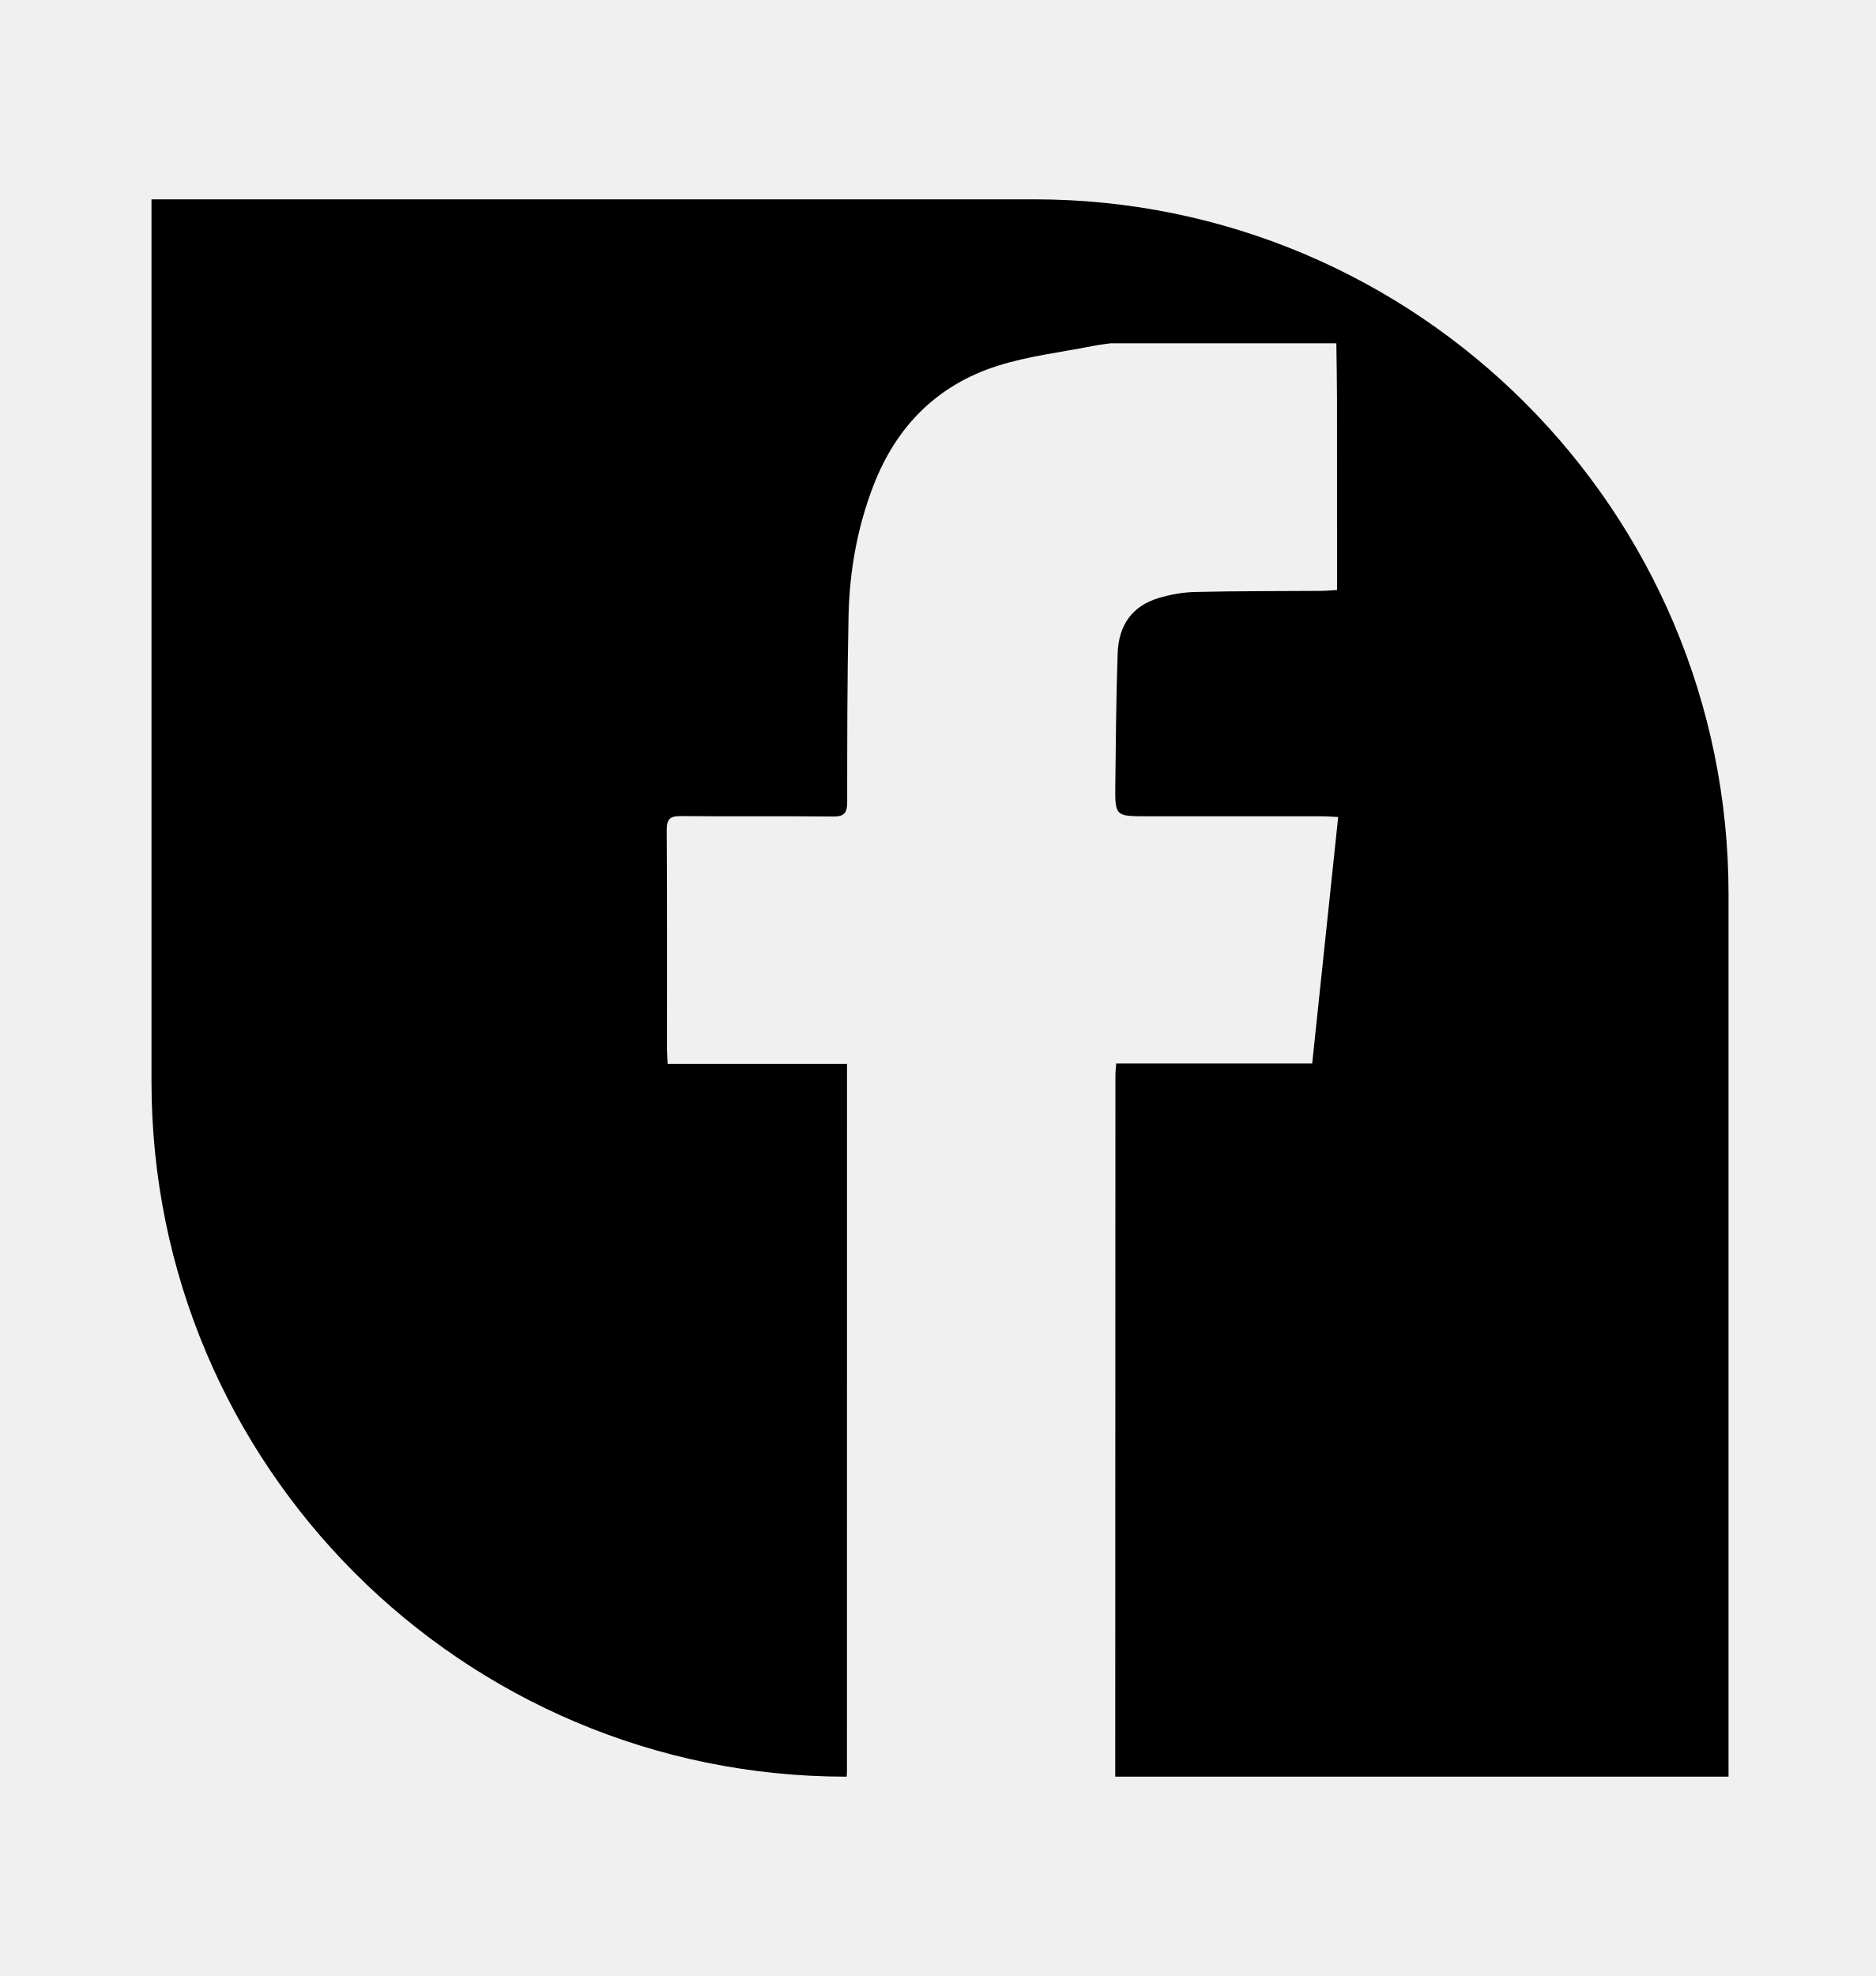
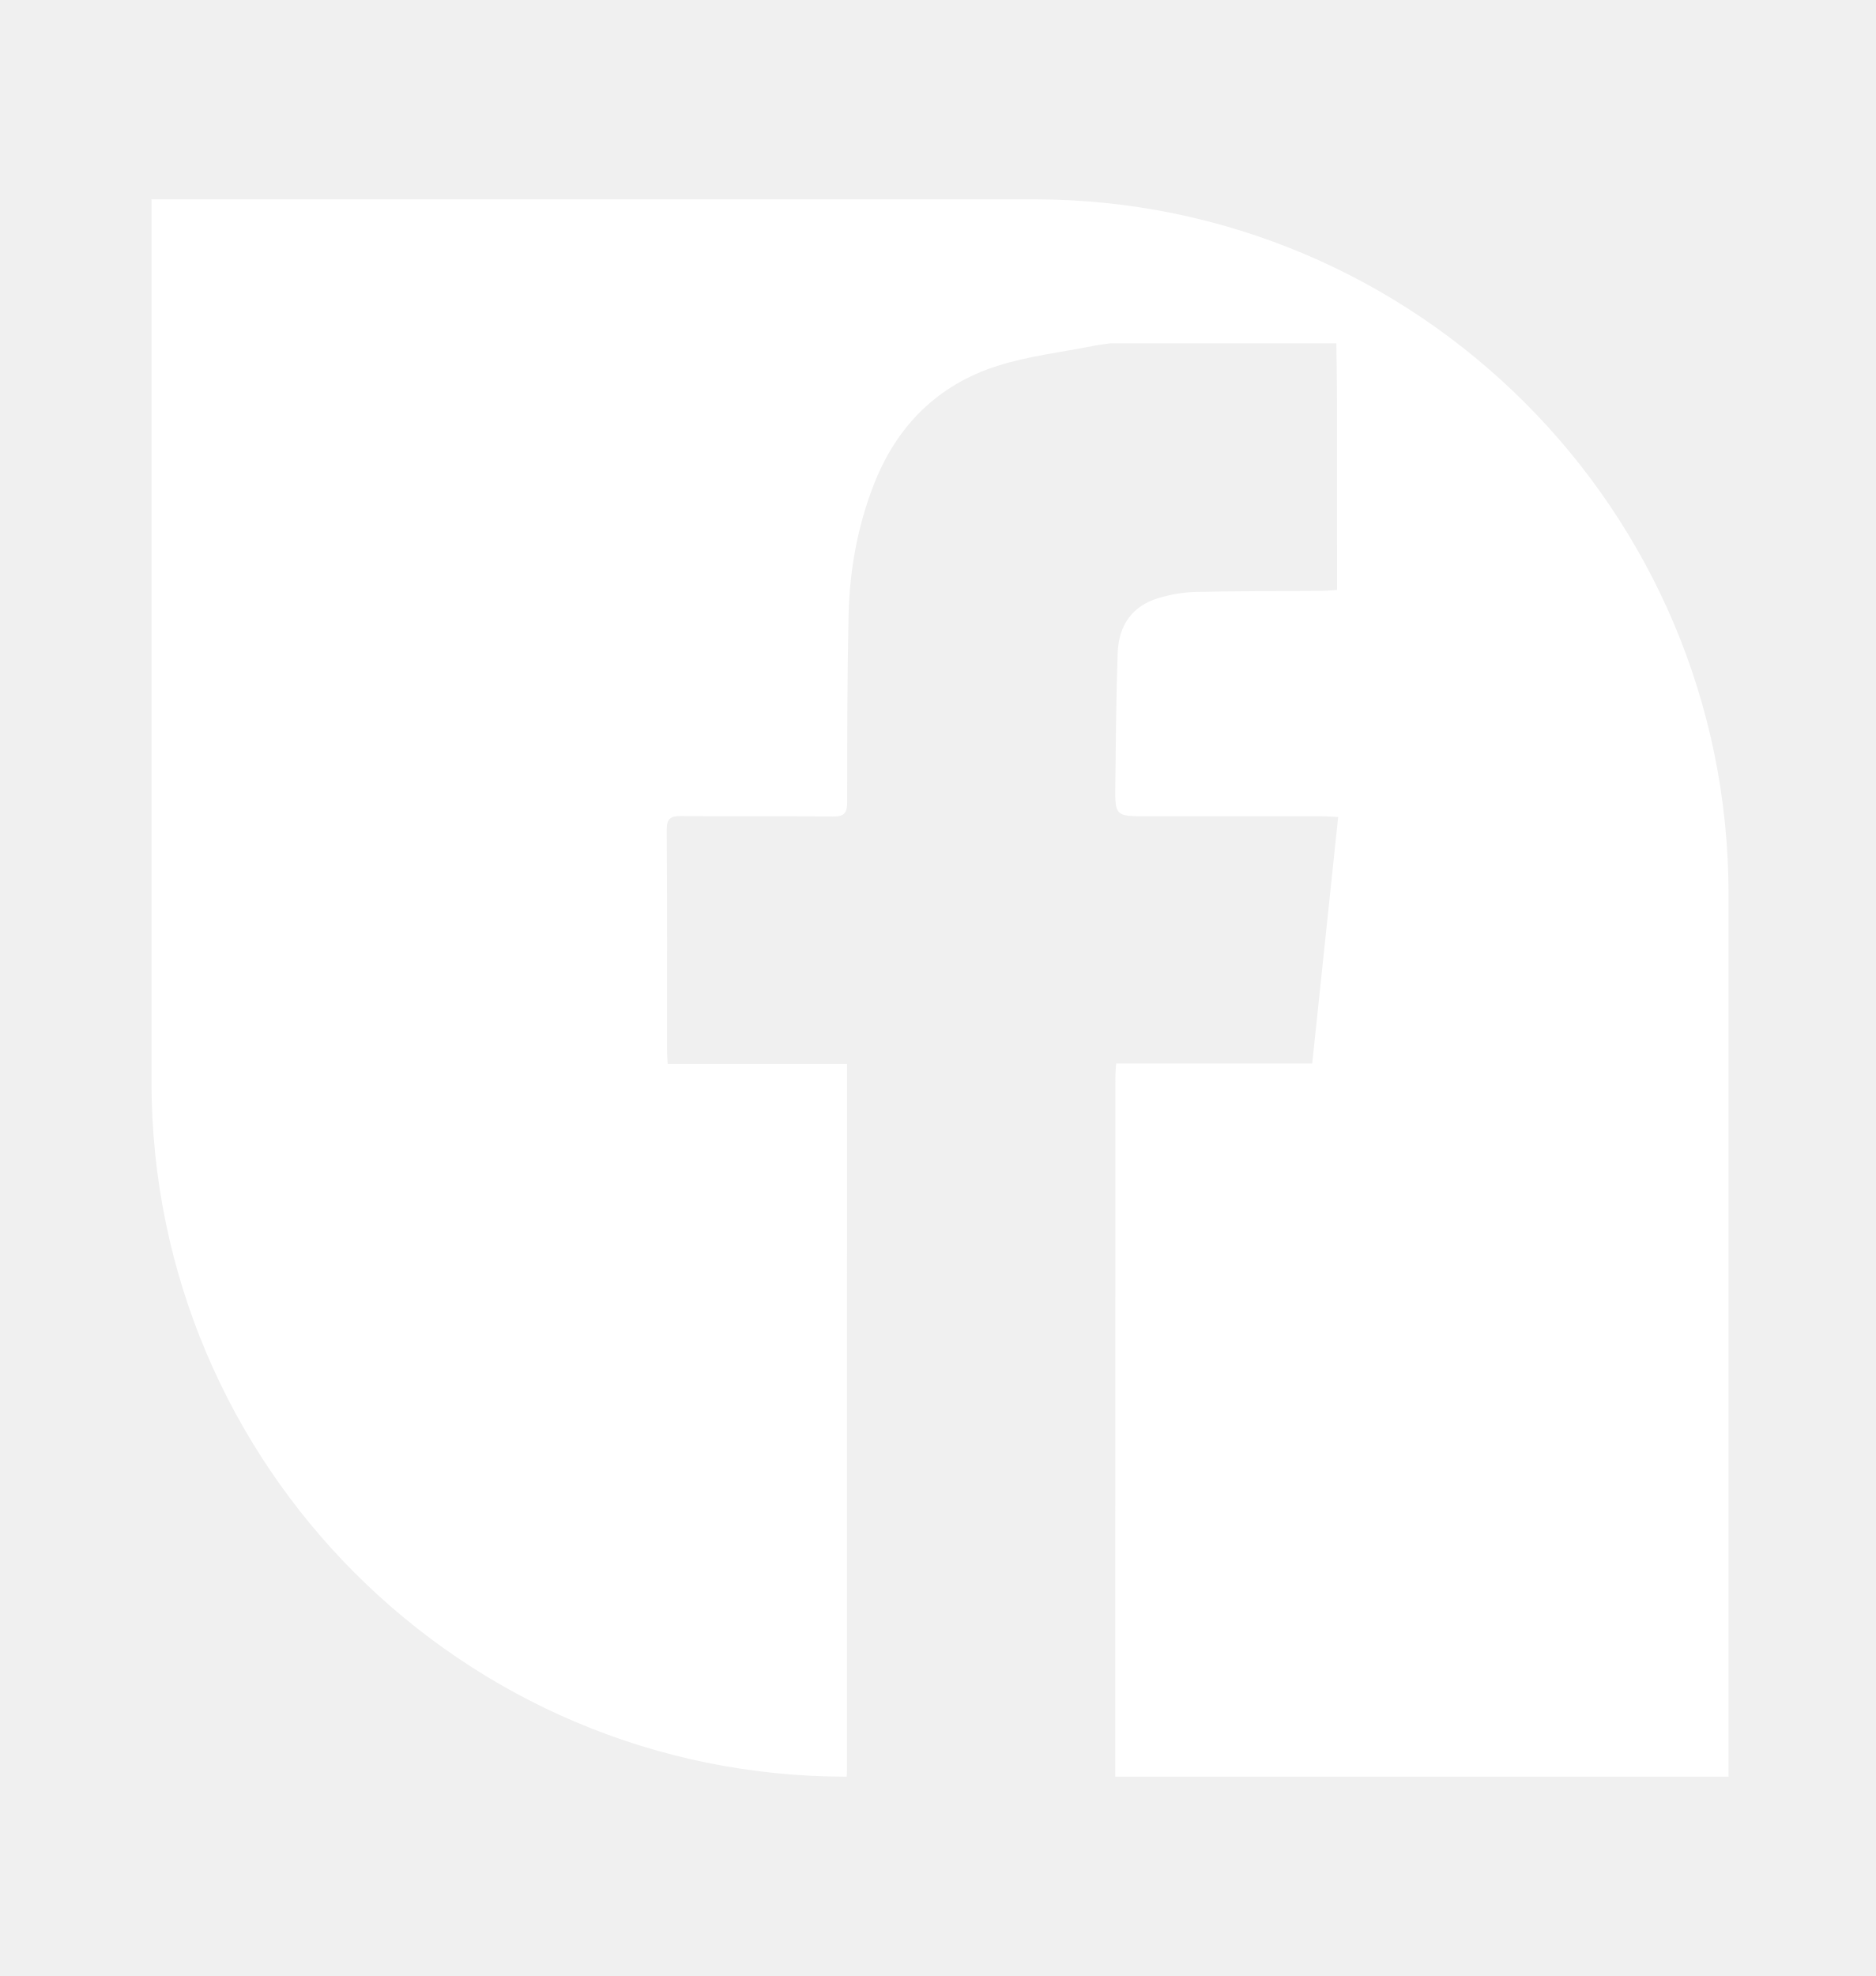
<svg xmlns="http://www.w3.org/2000/svg" version="1.1" id="Calque_1" x="0px" y="0px" viewBox="0 0 150 158" enable-background="new 0 0 150 158" xml:space="preserve">
-   <path id="social_x5F_facebook" d="M82.68,15.937H12.116v70.563c0,30.686,24.876,55.562,55.562,55.562h0.037  c0.012-0.157,0.022-0.314,0.022-0.472c0.004-18.406,0.004-36.811,0.004-55.217c0-0.395,0-0.789,0-1.312c-4.811,0-9.544,0-14.344,0  c-0.022-0.453-0.052-0.782-0.052-1.111c-0.003-5.859,0.017-11.718-0.022-17.577c-0.006-0.91,0.286-1.128,1.152-1.12  c4.049,0.04,8.099-0.008,12.147,0.035c0.905,0.01,1.134-0.294,1.134-1.161c0-4.969,0.001-9.939,0.109-14.906  c0.078-3.573,0.701-7.068,2-10.423c1.826-4.715,5.095-8.009,9.897-9.54c2.489-0.794,5.137-1.093,7.715-1.607  c0.449-0.09,0.906-0.136,1.36-0.202c6.013,0,12.027,0,18.04,0c0.018,1.501,0.051,3.002,0.053,4.504  c0.007,4.661,0.003,9.322,0.003,13.983c0,0.391,0,0.782,0,1.24c-0.512,0.029-0.904,0.068-1.295,0.071  c-3.342,0.025-6.685,0.007-10.026,0.085c-0.998,0.023-2.022,0.205-2.978,0.496c-2.046,0.621-3.168,2.117-3.247,4.405  c-0.121,3.492-0.146,6.987-0.187,10.481c-0.03,2.553-0.012,2.554,2.53,2.554c4.661,0,9.322-0.001,13.983,0.002  c0.39,0,0.78,0.034,1.31,0.058c-0.696,6.6-1.382,13.107-2.077,19.704c-5.27,0-10.435,0-15.677,0  c-0.026,0.393-0.062,0.689-0.062,0.986c-0.007,18.682-0.011,37.363-0.014,56.045h49.05V71.499  C138.241,40.813,113.365,15.937,82.68,15.937z" />
+   <path id="social_x5F_facebook" fill="#FFFFFF" d="M82.68,15.937H12.116V86.5c0,30.686,24.876,55.562,55.562,55.562h0.037  c0.012-0.157,0.022-0.314,0.022-0.472c0.004-18.406,0.004-36.811,0.004-55.217c0-0.395,0-0.789,0-1.312c-4.811,0-9.544,0-14.344,0  c-0.022-0.453-0.052-0.782-0.052-1.111c-0.003-5.859,0.017-11.718-0.022-17.577c-0.006-0.91,0.286-1.128,1.152-1.12  c4.049,0.04,8.099-0.008,12.147,0.035c0.905,0.01,1.134-0.294,1.134-1.161c0-4.969,0.001-9.939,0.109-14.906  c0.078-3.573,0.701-7.068,2-10.423c1.826-4.715,5.095-8.009,9.897-9.54c2.489-0.794,5.137-1.093,7.715-1.607  c0.449-0.09,0.906-0.136,1.36-0.202c6.013,0,12.027,0,18.04,0c0.018,1.501,0.051,3.002,0.053,4.504  c0.007,4.661,0.003,9.322,0.003,13.983c0,0.391,0,0.782,0,1.24c-0.512,0.029-0.904,0.068-1.295,0.071  c-3.342,0.025-6.685,0.007-10.026,0.085c-0.998,0.023-2.022,0.205-2.978,0.496c-2.046,0.621-3.168,2.117-3.247,4.405  c-0.121,3.492-0.146,6.987-0.187,10.481c-0.03,2.553-0.012,2.554,2.53,2.554c4.661,0,9.322-0.001,13.983,0.002  c0.39,0,0.78,0.034,1.31,0.058c-0.696,6.6-1.382,13.107-2.077,19.704c-5.27,0-10.435,0-15.677,0  c-0.026,0.393-0.062,0.689-0.062,0.986c-0.007,18.682-0.011,37.363-0.014,56.045h49.05V71.499  C138.241,40.813,113.365,15.937,82.68,15.937z" />
</svg>
